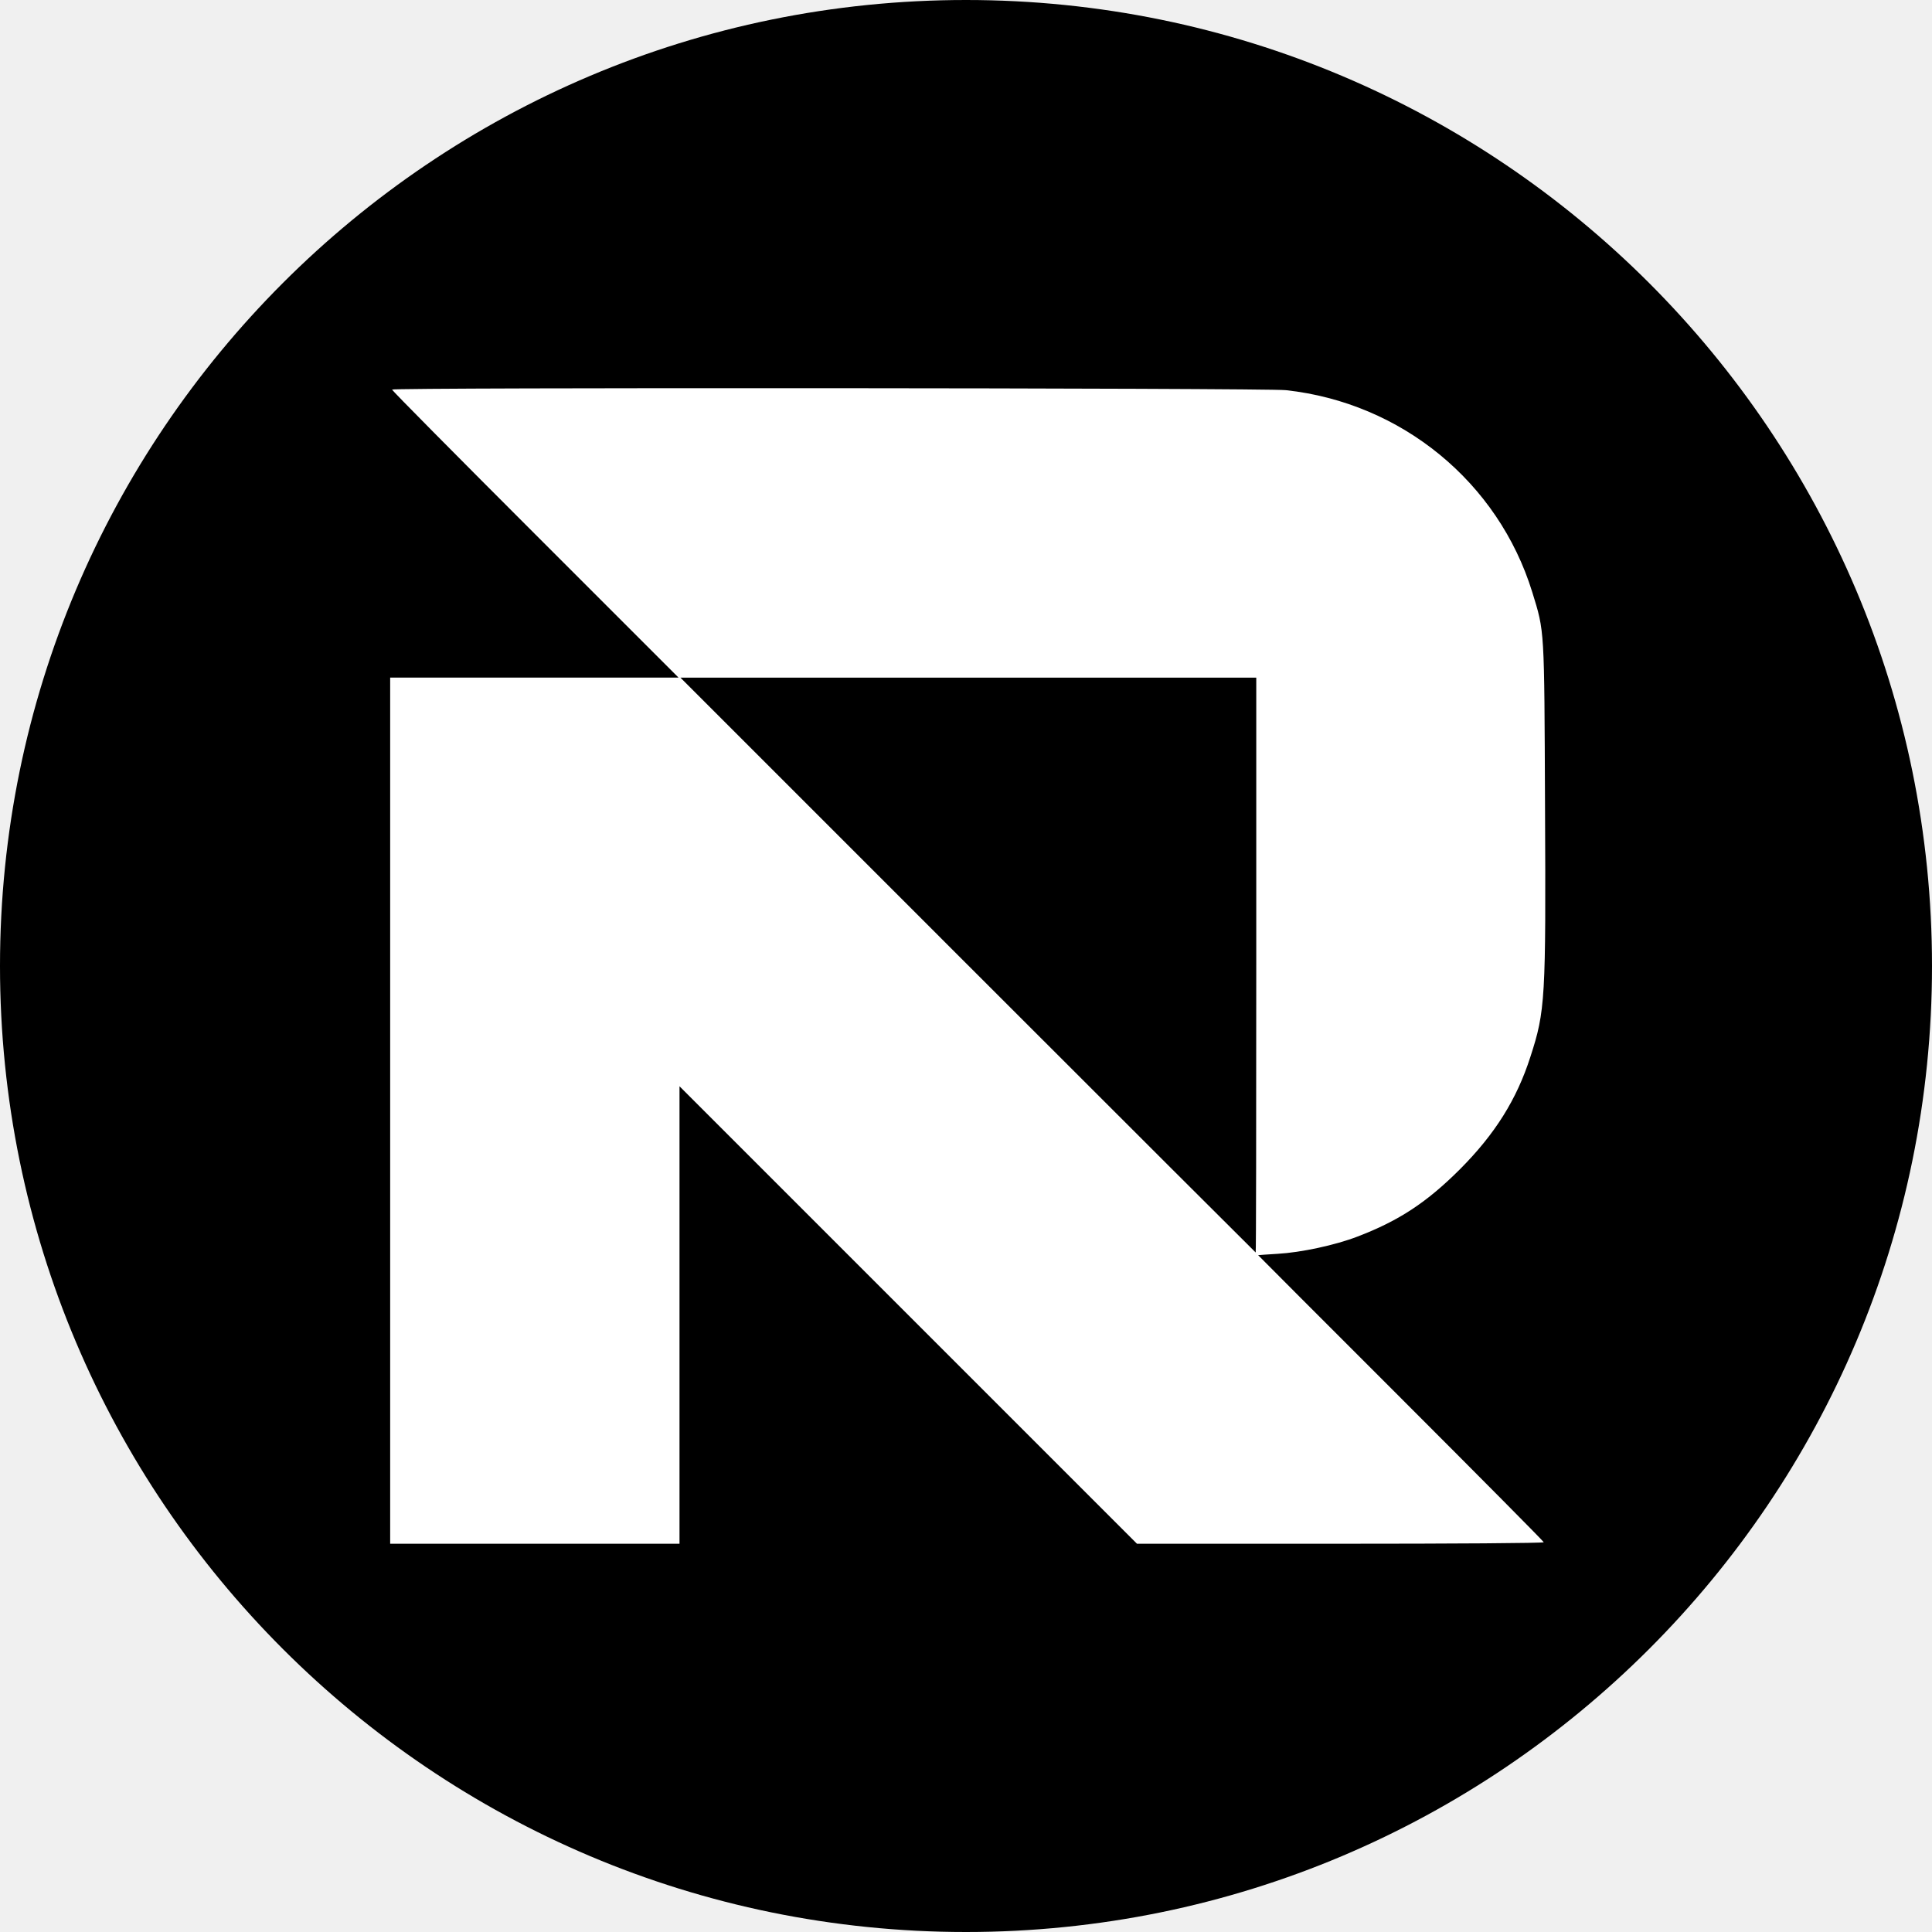
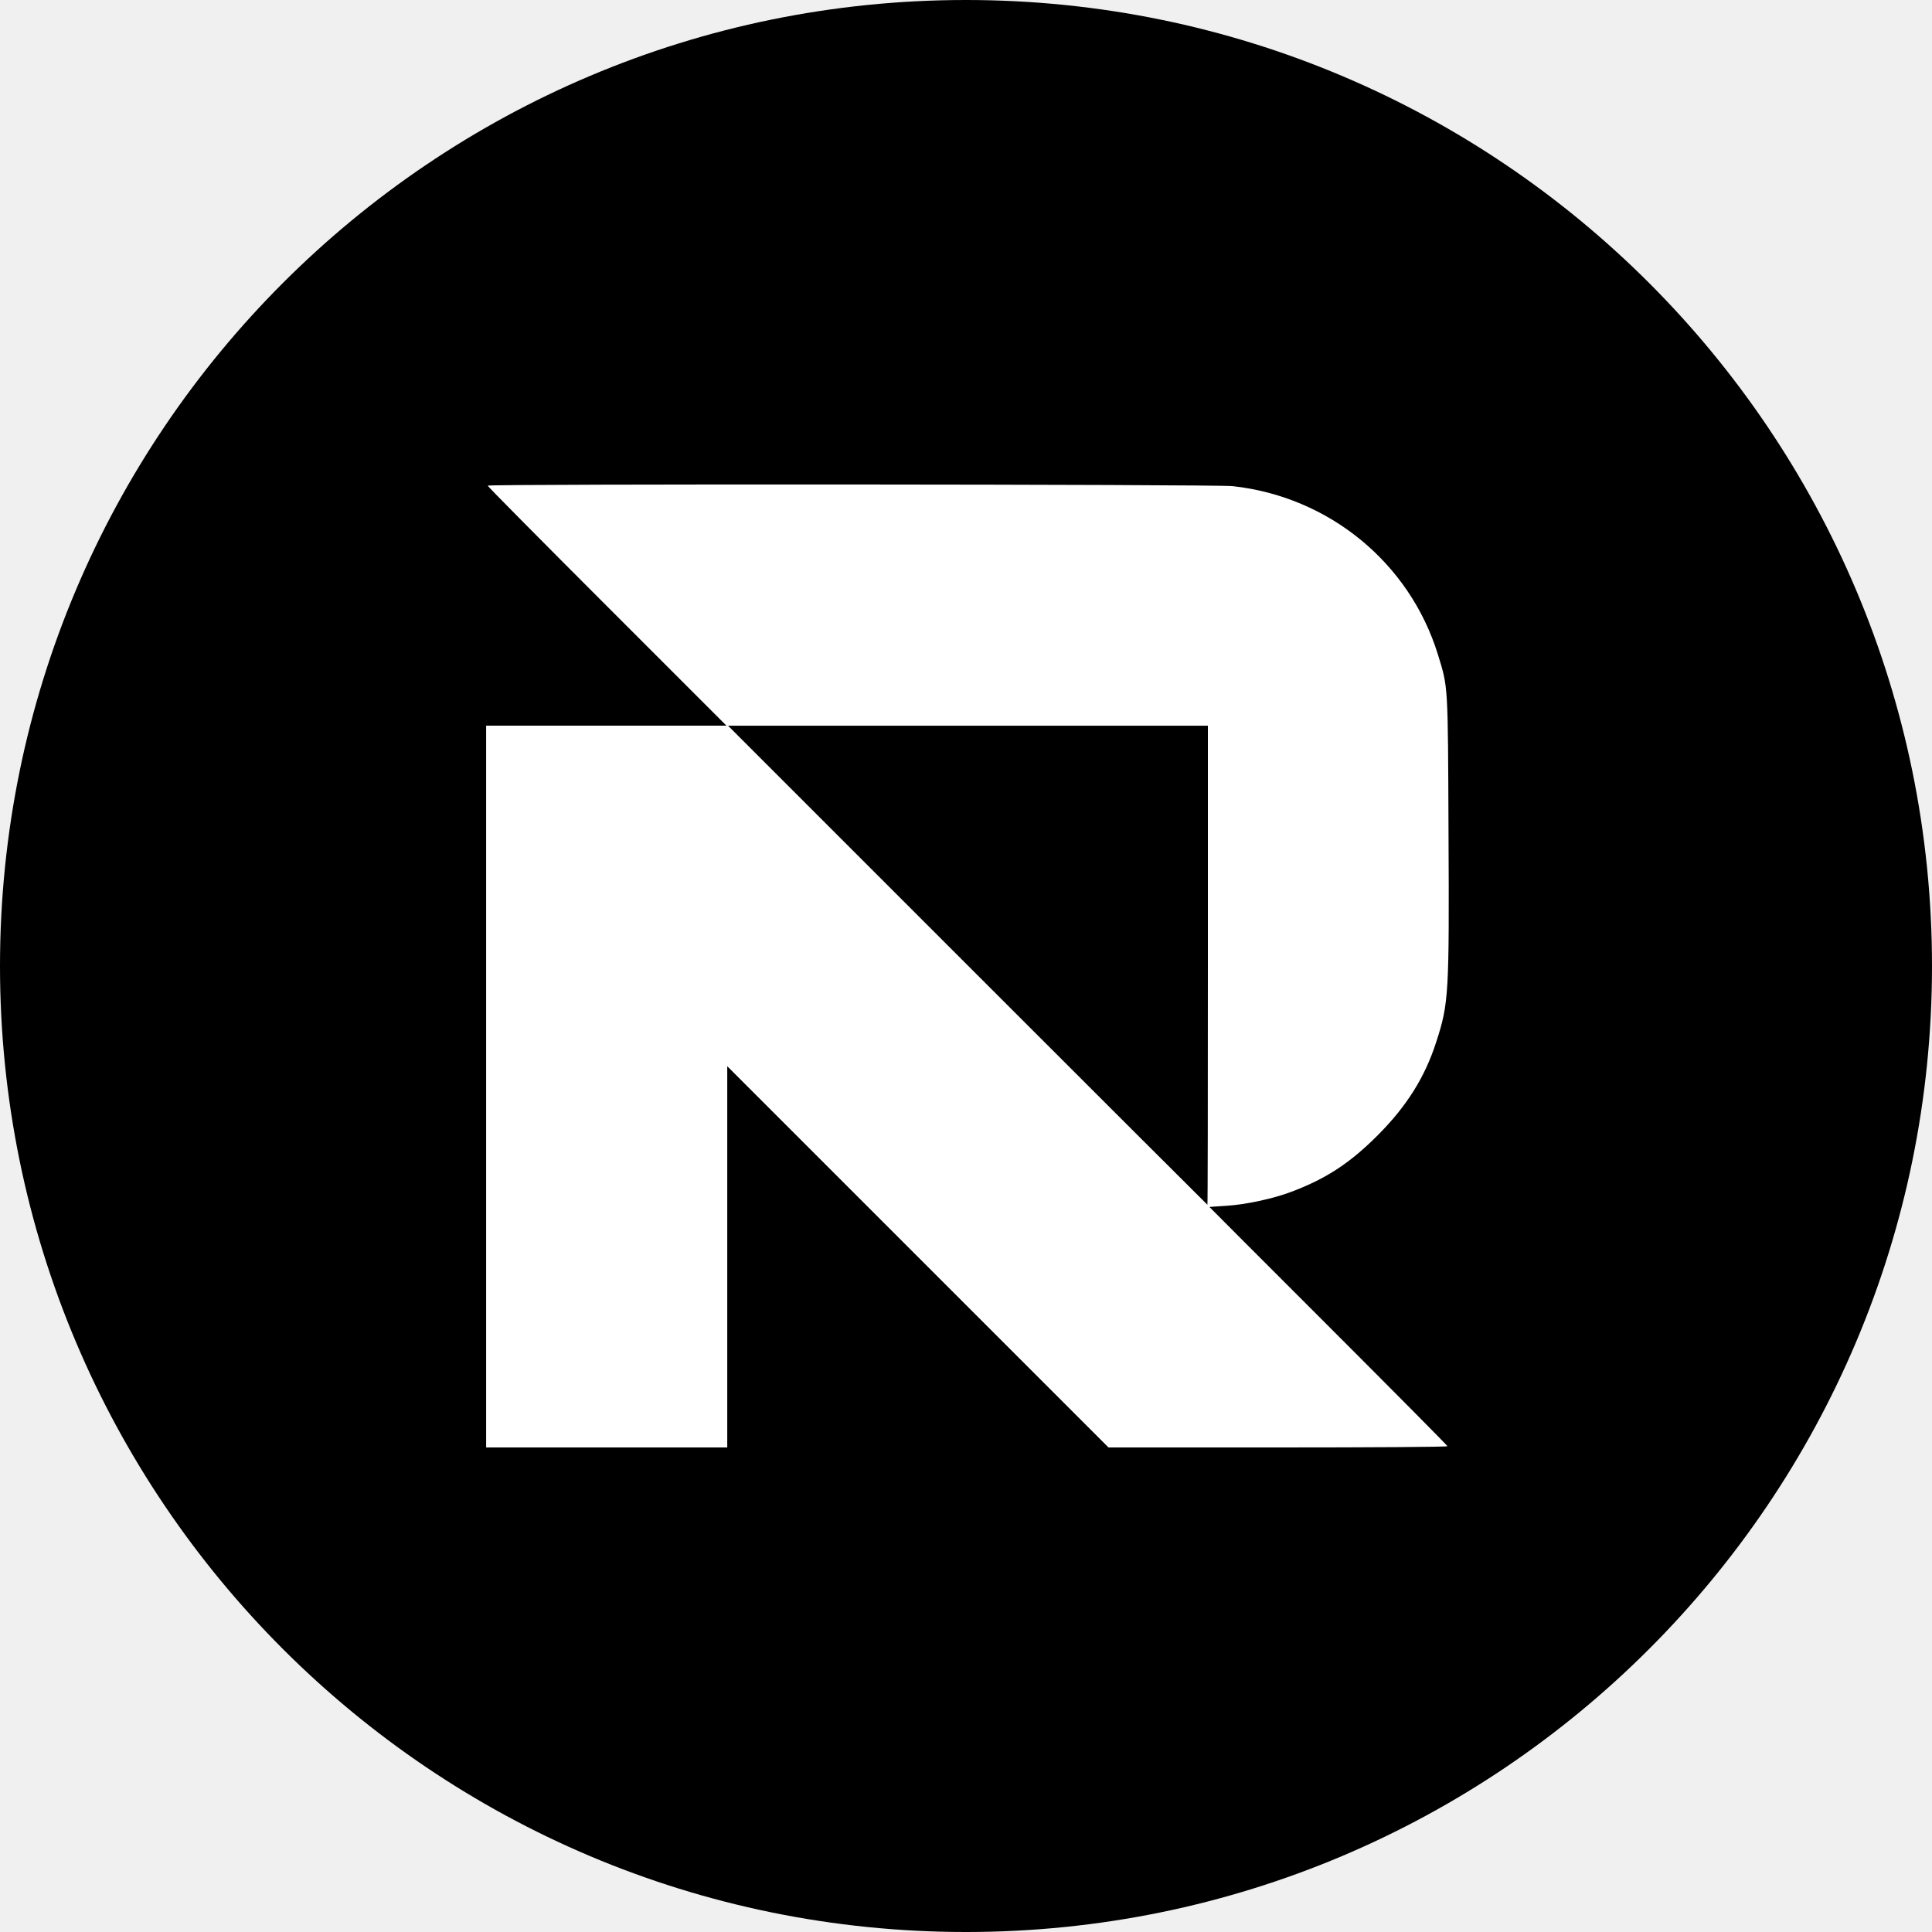
<svg xmlns="http://www.w3.org/2000/svg" viewBox="0 0 200 200" width="200" height="200">
  <circle cx="100" cy="100" r="100" fill="#000000" />
-   <g transform="translate(40,40) scale(0.6)">
+   <g transform="translate(100 100) scale(0.5) translate(-100 -100)">
    <path fill="#ffffff" d="M0.97 0.55 c0 0.16 11.12 11.38 24.7 24.96 l24.73 24.73 l-24.89 0 l-24.86 0 l0 74.72 l0 74.72 l24.96 0 l24.96 0 l0 -39.45 l0 -39.48 l39.48 39.48 l39.45 39.45 l35.11 0 c19.29 0 35.07 -0.1 35.07 -0.26 c0 -0.13 -11.09 -11.31 -24.64 -24.86 c-13.55 -13.55 -24.64 -24.64 -24.64 -24.67 c0 0 1.52 -0.13 3.34 -0.23 c4.05 -0.23 9.95 -1.49 13.81 -2.98 c7.13 -2.72 11.96 -5.9 17.7 -11.64 c6 -6.03 9.76 -11.99 12.12 -19.35 c2.59 -7.97 2.69 -9.89 2.53 -43.4 c-0.13 -30.83 -0.06 -29.85 -2.2 -36.79 c-5.87 -19 -22.56 -32.67 -42.5 -34.85 c-3.66 -0.39 -154.23 -0.49 -154.23 -0.1 m149.11 99.29 c0 27.26 -0.03 49.59 -0.1 49.59 c-0.03 0 -22.4 -22.33 -49.66 -49.59 l-49.59 -49.59 l49.69 0 l49.66 0 l0 49.59" />
  </g>
</svg>
